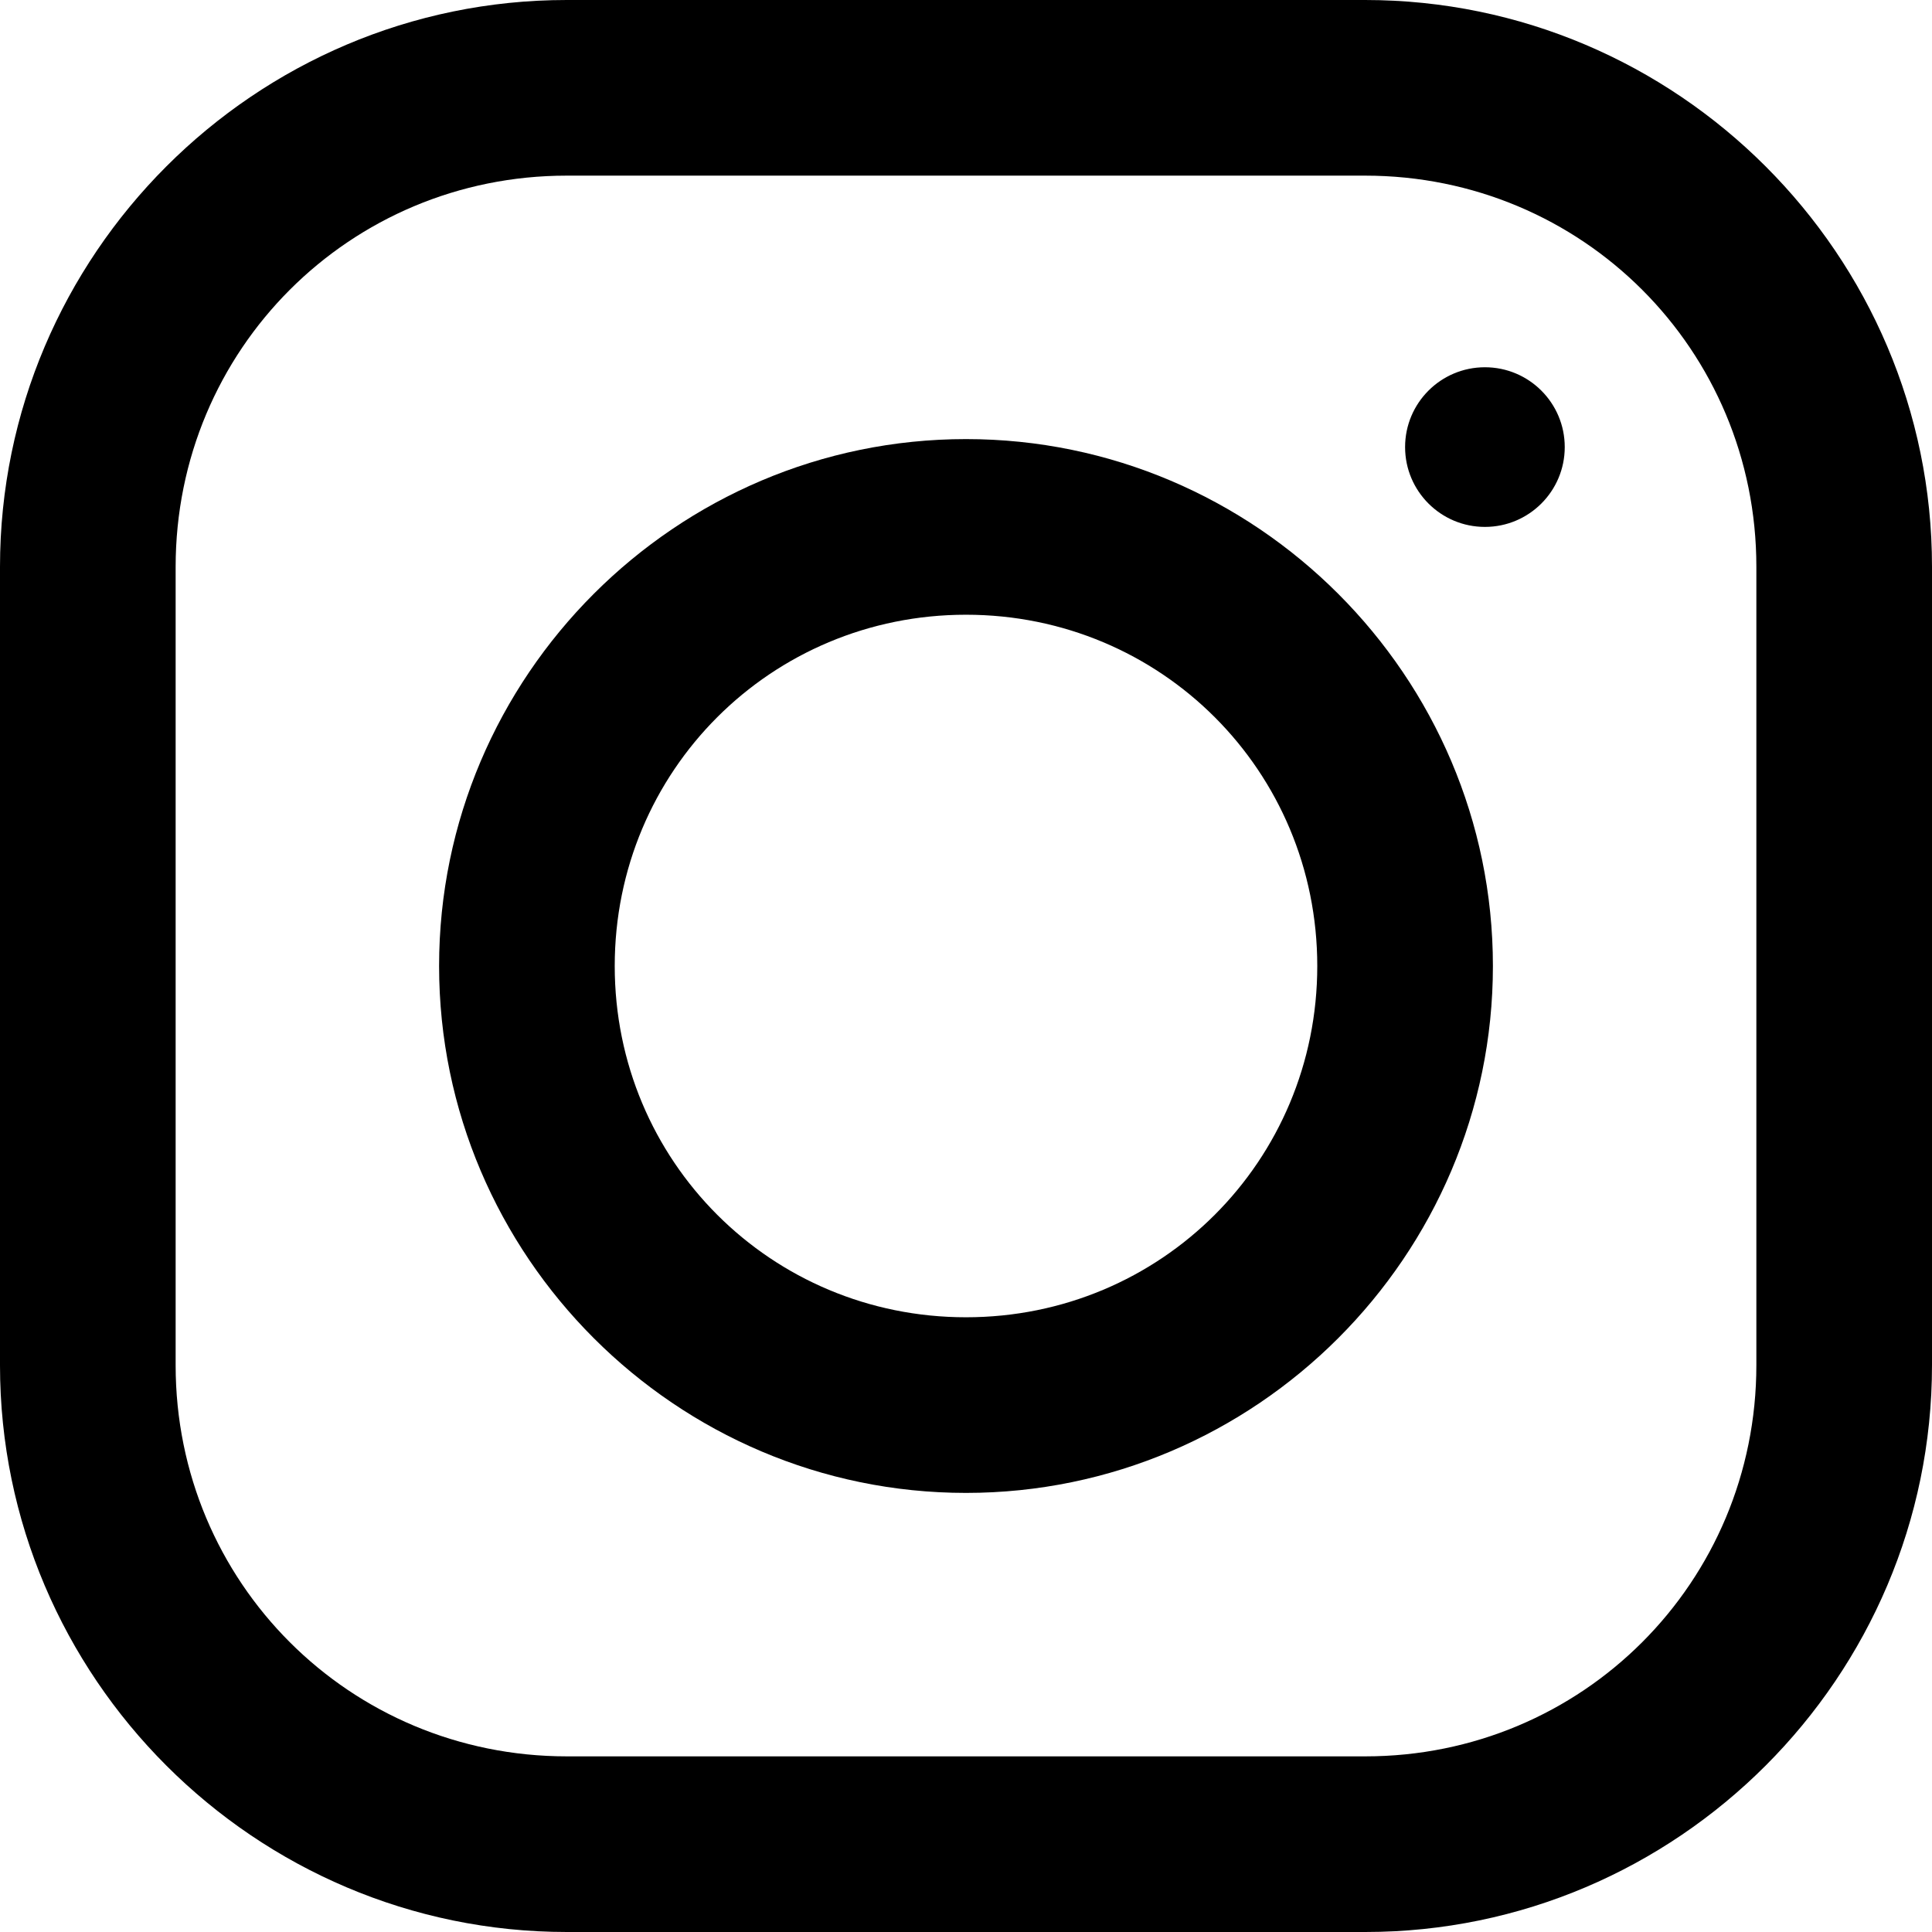
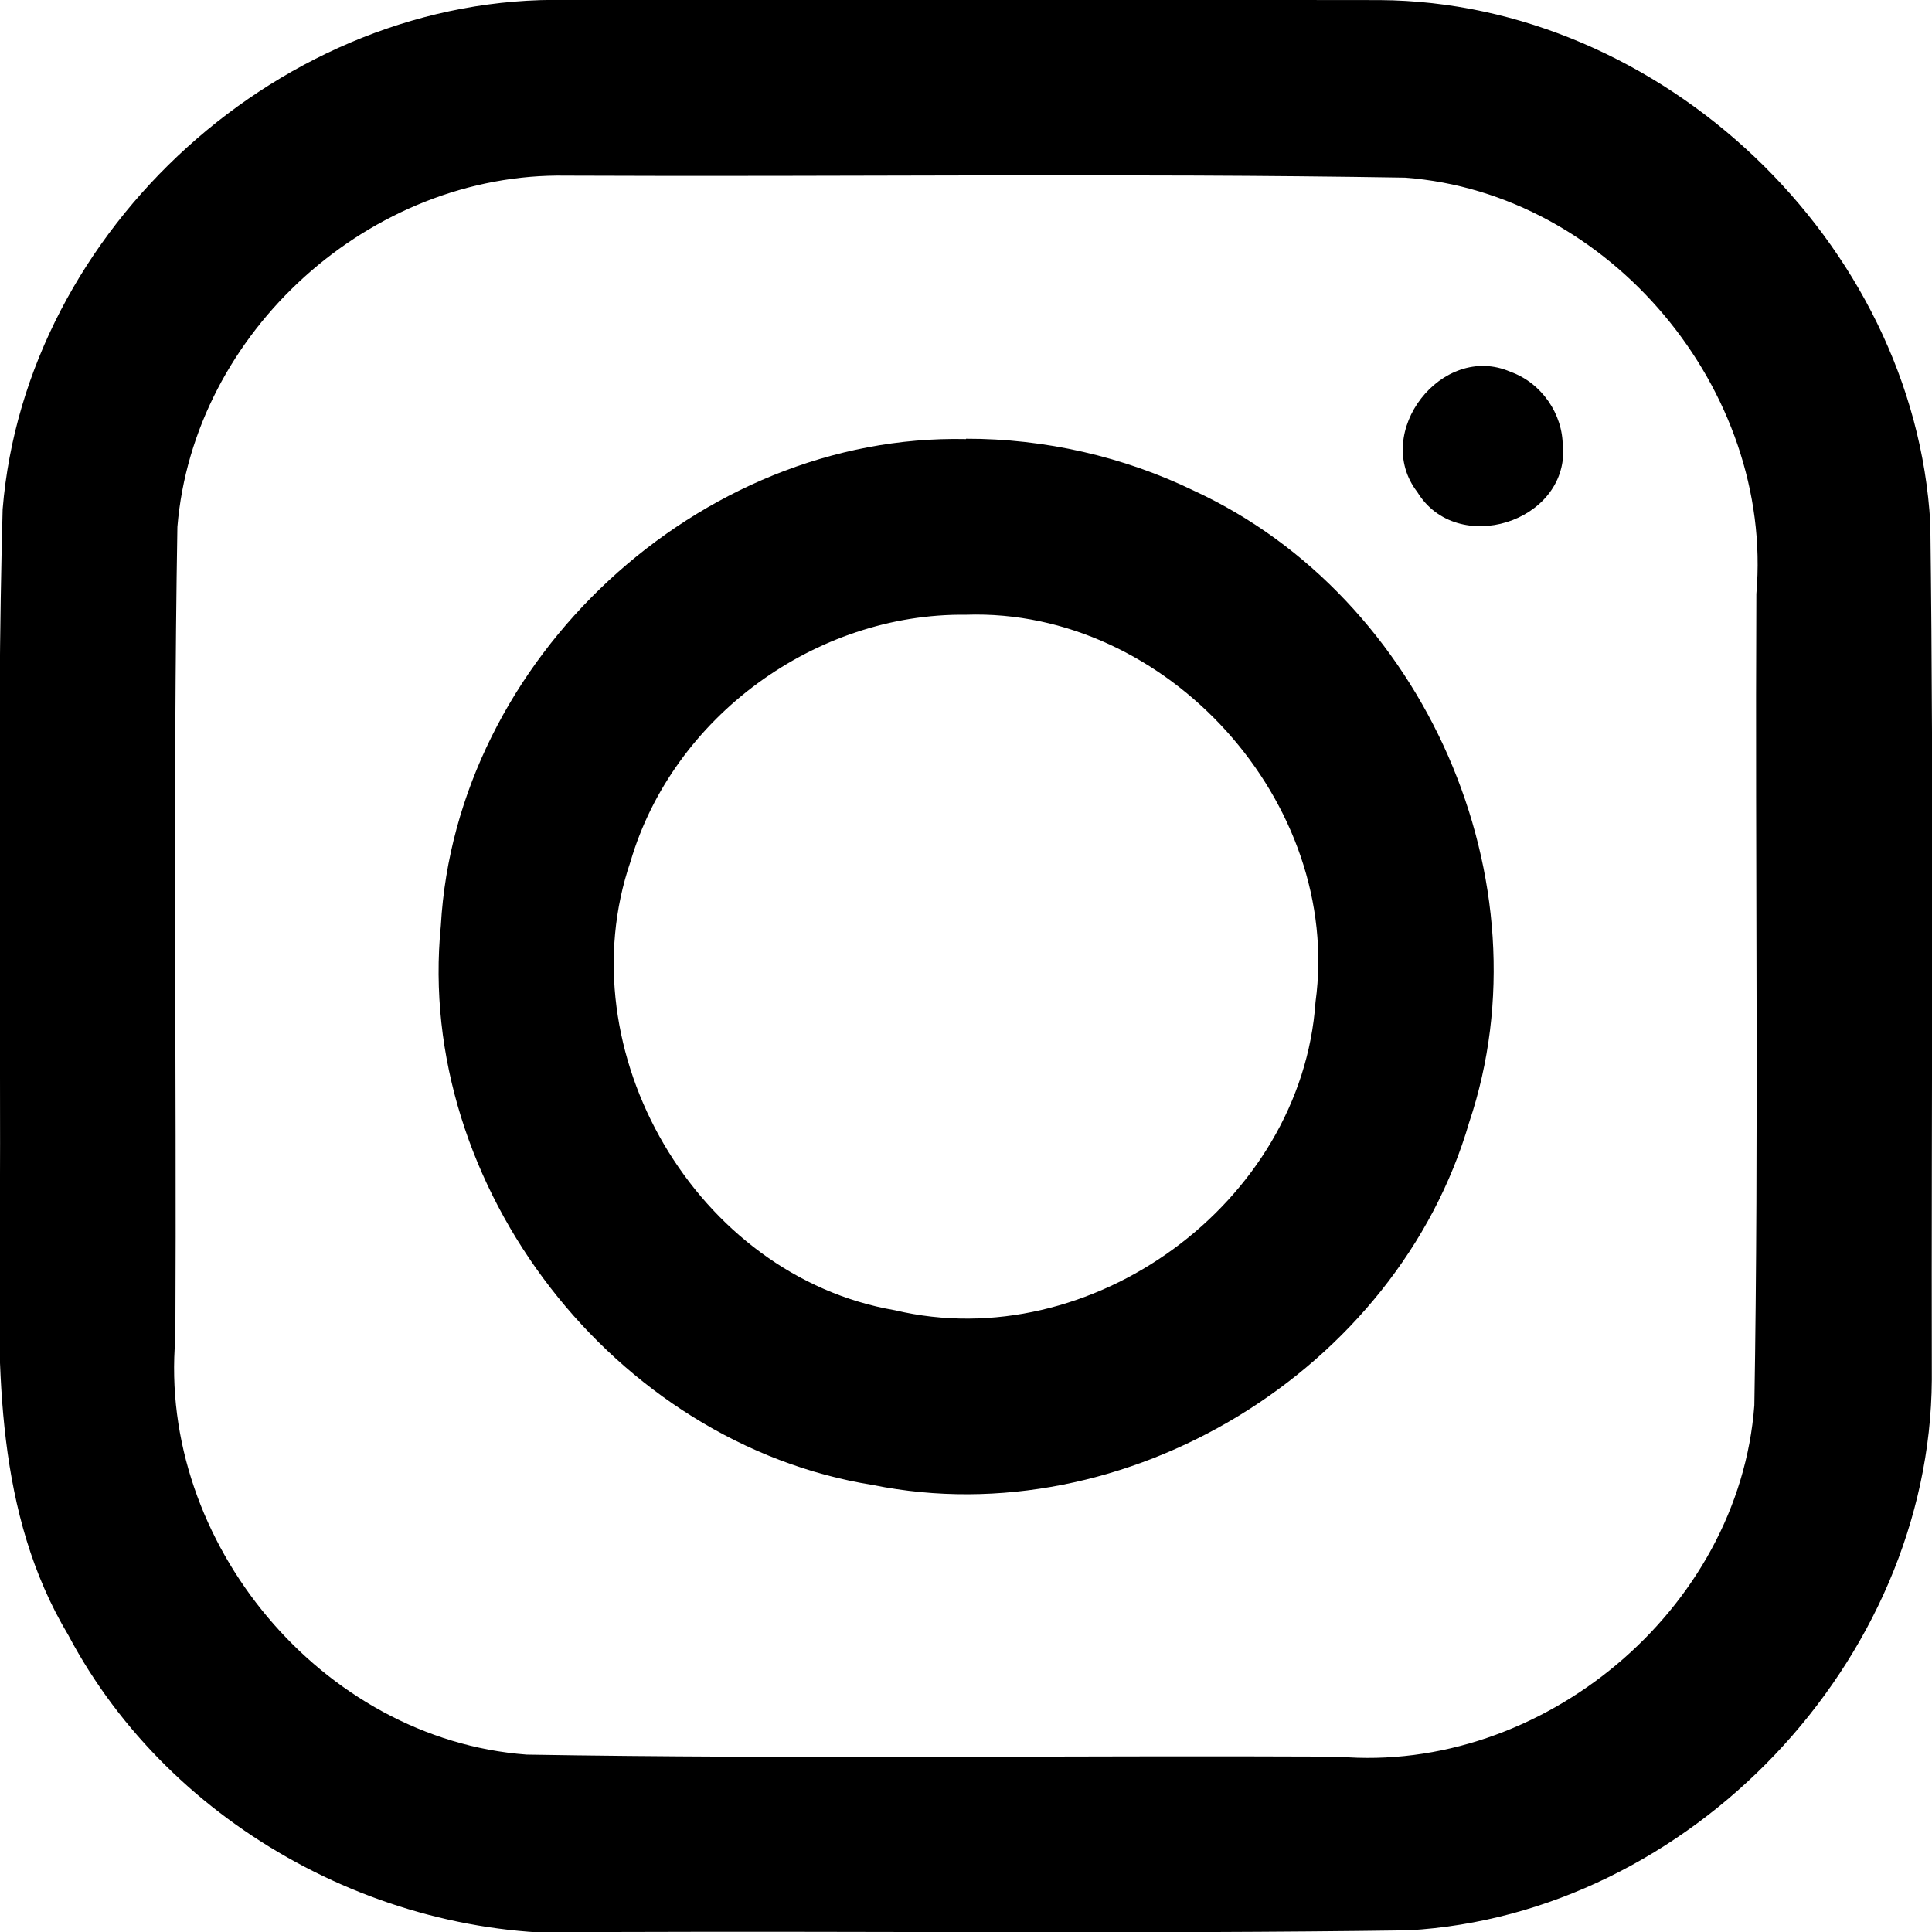
- <svg xmlns="http://www.w3.org/2000/svg" id="instagramc" width="22" height="22" version="1.1" viewBox="0 0 22 22" xml:space="preserve">
-   <path id="instagramf" d="m6.453 0c-3.553 0-6.453 2.902-6.453 6.455v9.092c0 3.553 2.902 6.453 6.455 6.453h9.092c3.553 0 6.453-2.902 6.453-6.455v-9.092c0-3.553-2.902-6.453-6.455-6.453h-9.092zm0 2h9.092c2.473 0 4.455 1.982 4.455 4.453v9.092c0 2.473-1.982 4.455-4.453 4.455h-9.092c-2.473 0-4.455-1.982-4.455-4.453v-9.092c0-2.473 1.982-4.455 4.453-4.455z" color="#000000" color-rendering="auto" dominant-baseline="auto" image-rendering="auto" shape-rendering="auto" solid-color="#000000" stop-color="#000000" style="font-feature-settings:normal;font-variant-alternates:normal;font-variant-caps:normal;font-variant-east-asian:normal;font-variant-ligatures:normal;font-variant-numeric:normal;font-variant-position:normal;font-variation-settings:normal;inline-size:0;isolation:auto;mix-blend-mode:normal;shape-margin:0;shape-padding:0;text-decoration-color:#000000;text-decoration-line:none;text-decoration-style:solid;text-indent:0;text-orientation:mixed;text-transform:none;white-space:normal" />
-   <path id="instagramg" d="m11 5c-3.302 0-6 2.698-6 6 0 3.302 2.698 6 6 6 3.302 0 6-2.698 6-6 0-3.302-2.698-6-6-6zm0 2c2.221 0 4 1.779 4 4 0 2.221-1.779 4-4 4-2.221 0-4-1.779-4-4 0-2.221 1.779-4 4-4z" color="#000000" color-rendering="auto" dominant-baseline="auto" image-rendering="auto" shape-rendering="auto" solid-color="#000000" stop-color="#000000" style="font-feature-settings:normal;font-variant-alternates:normal;font-variant-caps:normal;font-variant-east-asian:normal;font-variant-ligatures:normal;font-variant-numeric:normal;font-variant-position:normal;font-variation-settings:normal;inline-size:0;isolation:auto;mix-blend-mode:normal;shape-margin:0;shape-padding:0;text-decoration-color:#000000;text-decoration-line:none;text-decoration-style:solid;text-indent:0;text-orientation:mixed;text-transform:none;white-space:normal" />
-   <path id="instagramh" d="m17.818 5.091a0.909 0.909 0 0 1-0.909 0.909 0.909 0.909 0 0 1-0.909-0.909 0.909 0.909 0 0 1 0.909-0.909 0.909 0.909 0 0 1 0.909 0.909z" />
+ <svg xmlns="http://www.w3.org/2000/svg" version="1.1" viewBox="0 0 22 22" xml:space="preserve">
+   <path d="m6.45 0c-3.21-0.068-6.16 2.6-6.42 5.8-0.074 2.75-0.014 5.5-0.033 8.25-0.026 1.55-0.046 3.19 0.781 4.57 1.17 2.21 3.69 3.56 6.17 3.38 3.03-0.012 6.06 0.024 9.09-0.019 3.2-0.181 5.94-3.06 5.96-6.27-0.007-3.25 0.025-6.5-0.017-9.75-0.181-3.2-3.06-5.94-6.27-5.96-3.09-0.005-6.17-7.17e-4 -9.26-0.002zm0 2c3.18 0.015 6.37-0.03 9.55 0.023 2.33 0.173 4.2 2.42 4 4.74-0.015 3.08 0.029 6.16-0.023 9.24-0.173 2.33-2.42 4.2-4.74 4-3.08-0.015-6.16 0.029-9.24-0.023-2.33-0.173-4.2-2.42-4-4.74 0.015-3.08-0.029-6.16 0.023-9.24 0.182-2.22 2.2-4.04 4.43-4z" style="font-feature-settings:normal;font-variant-alternates:normal;font-variant-caps:normal;font-variant-east-asian:normal;font-variant-ligatures:normal;font-variant-numeric:normal;font-variant-position:normal;font-variation-settings:normal;inline-size:0;isolation:auto;mix-blend-mode:normal;shape-margin:0;shape-padding:0;text-decoration-color:#000000;text-decoration-line:none;text-decoration-style:solid;text-indent:0;text-orientation:mixed;text-transform:none;white-space:normal" />
+   <path d="m11 5c-3.04-0.067-5.81 2.51-5.98 5.54-0.295 2.97 1.98 5.9 4.92 6.37 2.88 0.582 5.97-1.31 6.79-4.13 0.919-2.74-0.511-5.98-3.13-7.19-0.806-0.391-1.7-0.595-2.6-0.594zm0 2c2.29-0.077 4.29 2.14 3.98 4.41-0.158 2.29-2.56 4.04-4.79 3.51-2.26-0.388-3.75-2.95-3.01-5.11 0.484-1.65 2.11-2.83 3.82-2.81z" style="font-feature-settings:normal;font-variant-alternates:normal;font-variant-caps:normal;font-variant-east-asian:normal;font-variant-ligatures:normal;font-variant-numeric:normal;font-variant-position:normal;font-variation-settings:normal;inline-size:0;isolation:auto;mix-blend-mode:normal;shape-margin:0;shape-padding:0;text-decoration-color:#000000;text-decoration-line:none;text-decoration-style:solid;text-indent:0;text-orientation:mixed;text-transform:none;white-space:normal" />
+   <path d="m17.8 5.09c0.049 0.86-1.21 1.25-1.66 0.514-0.522-0.676 0.281-1.71 1.06-1.37 0.352 0.125 0.599 0.48 0.595 0.853z" />
</svg>
